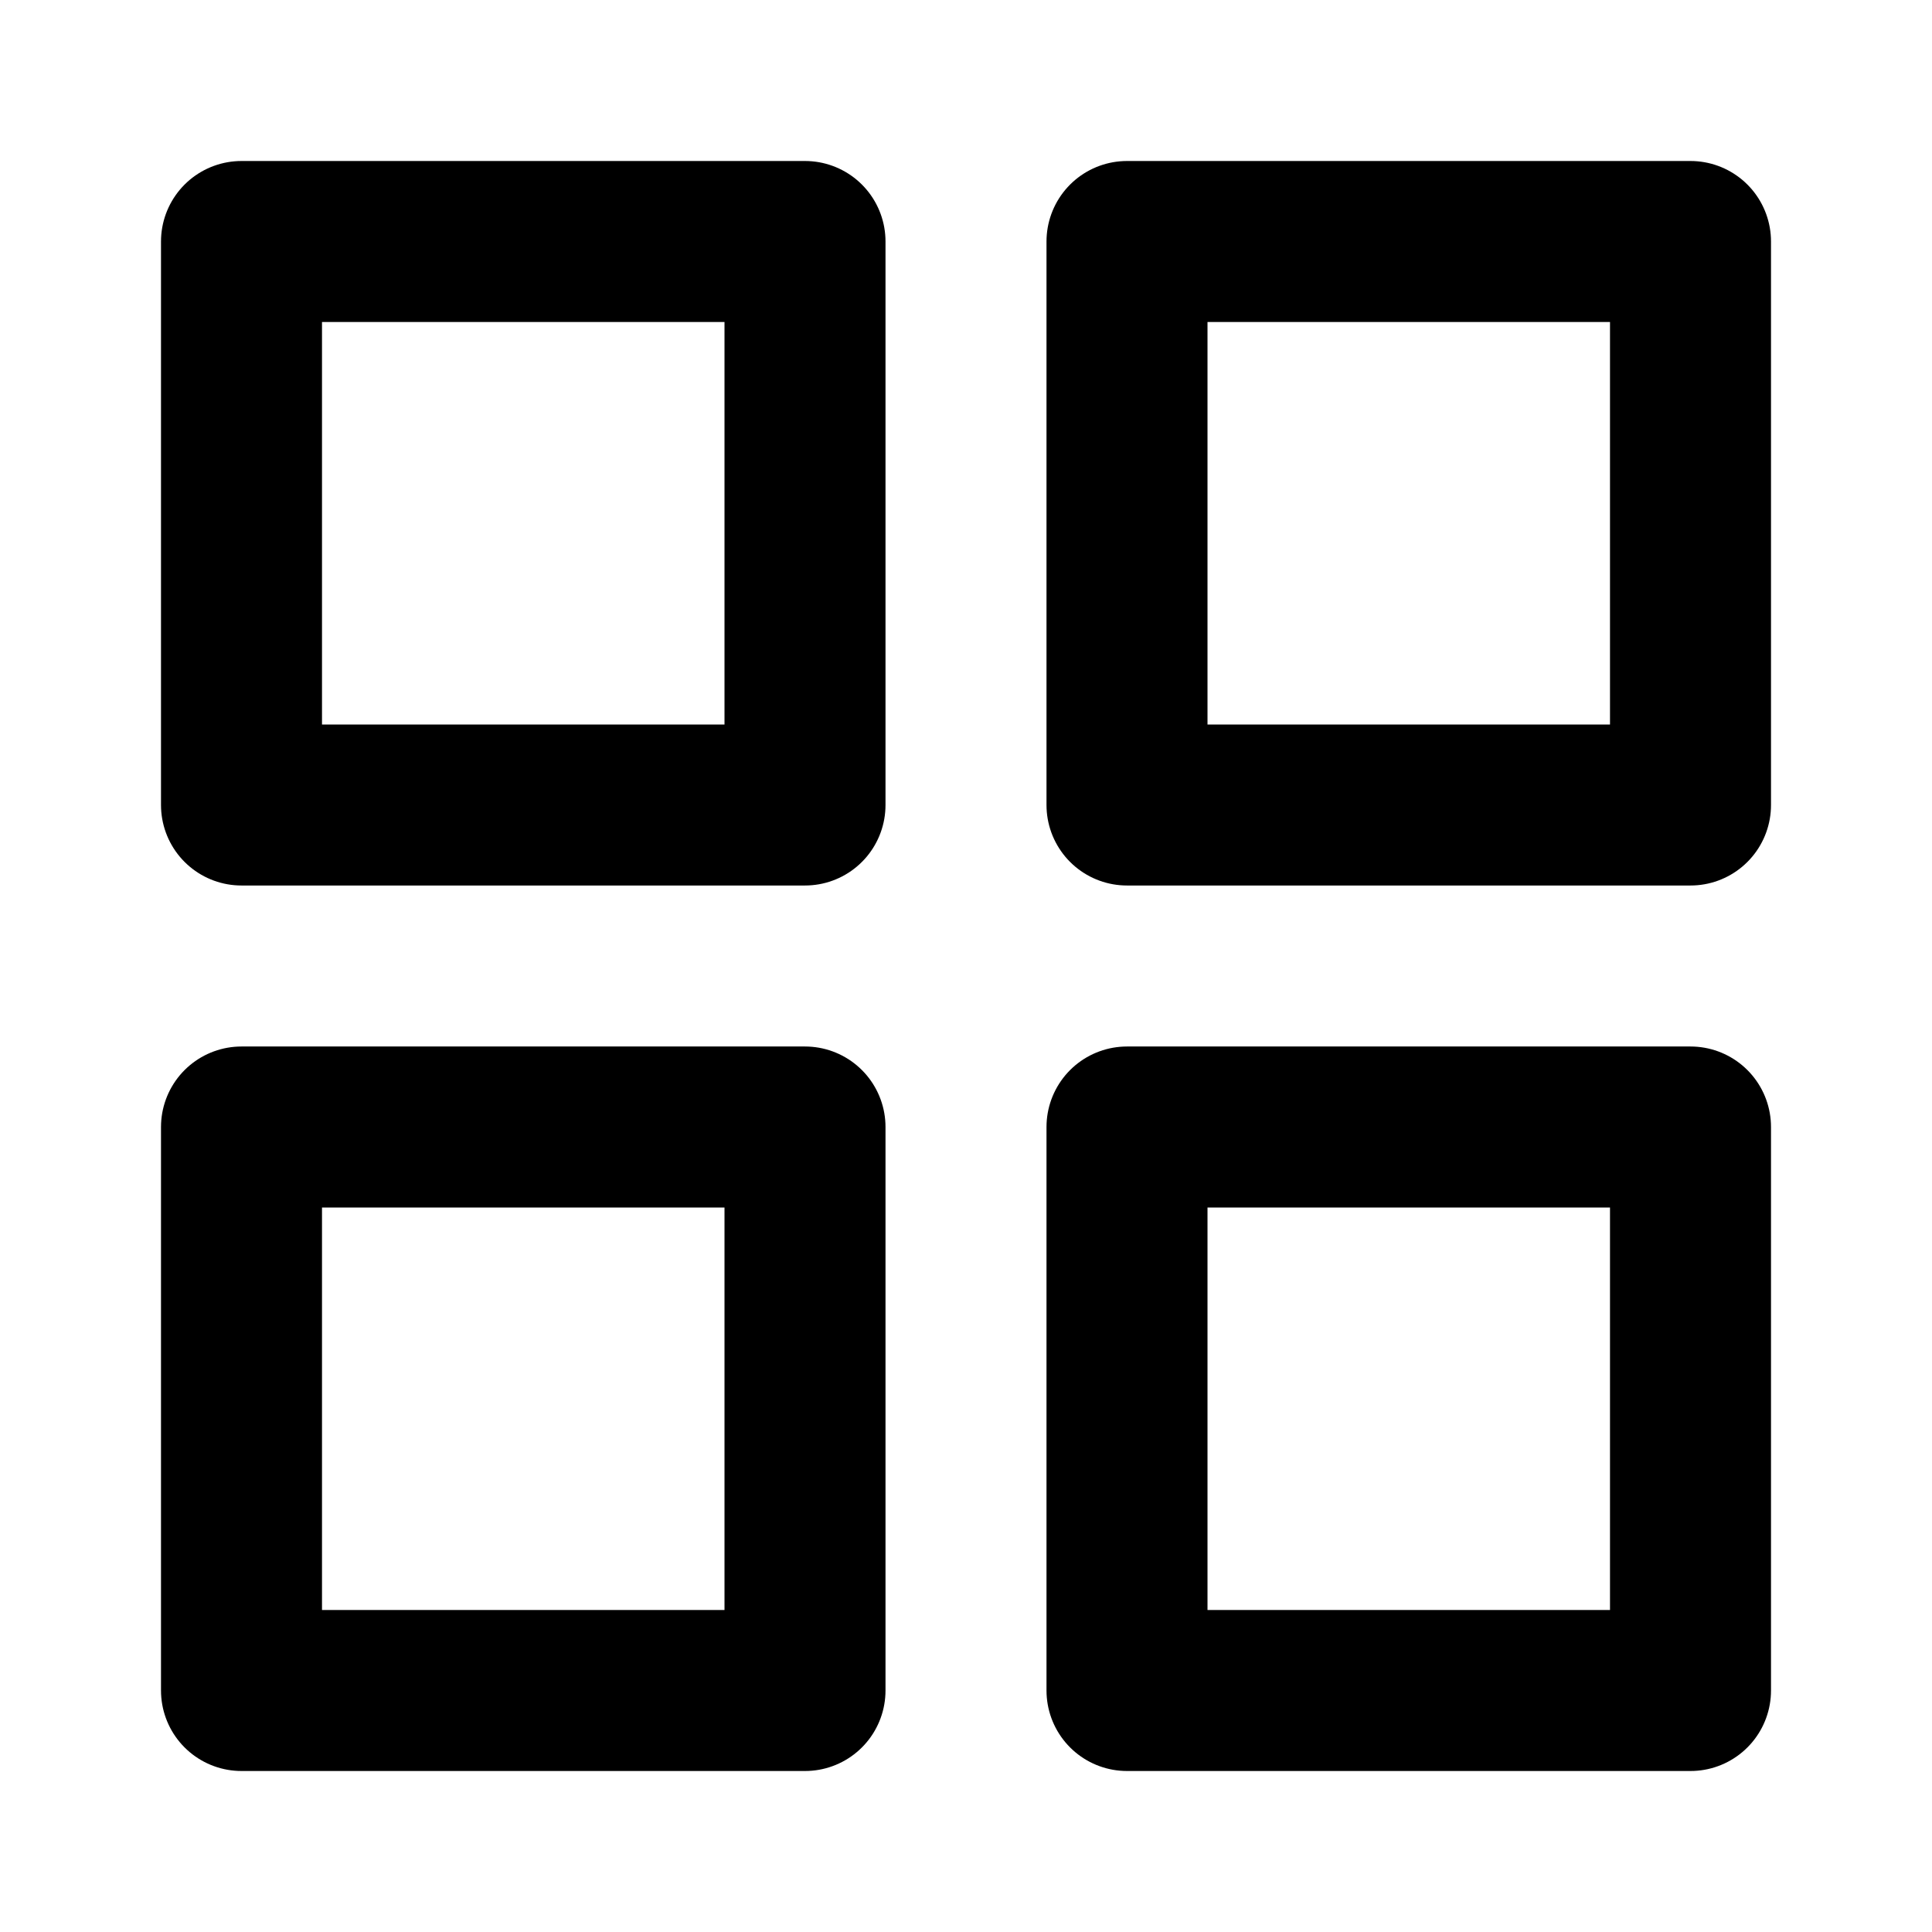
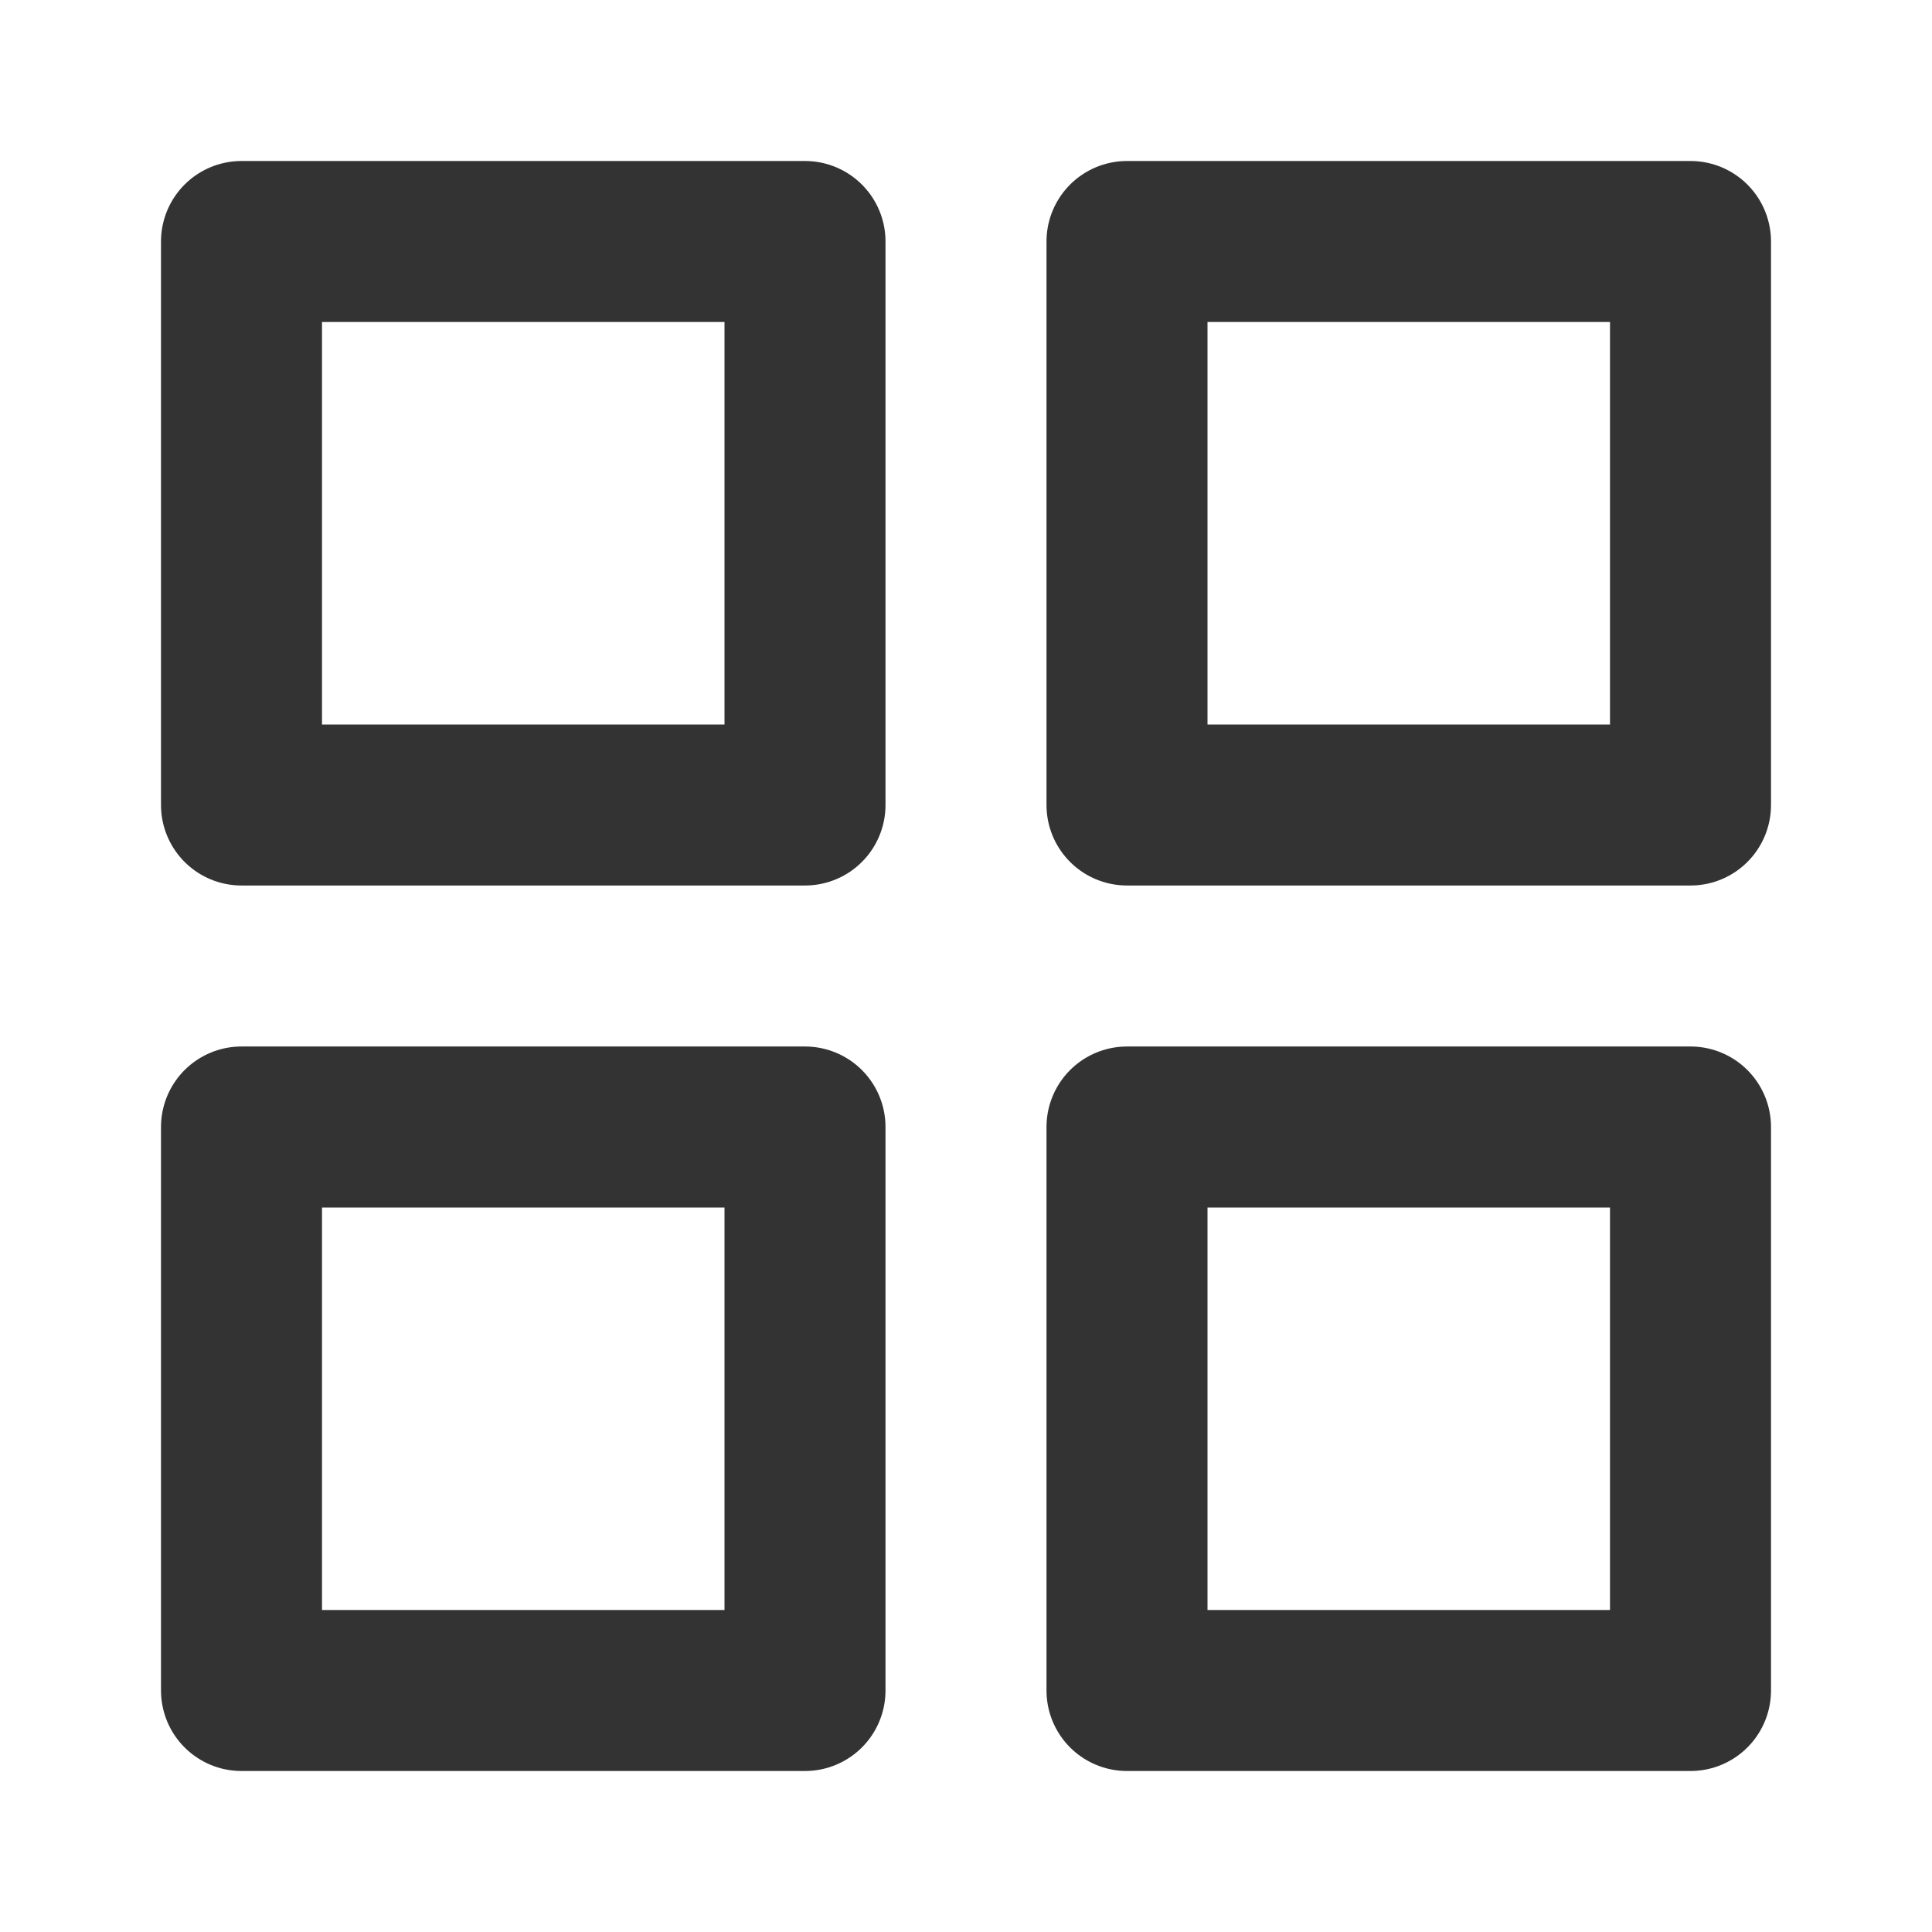
- <svg xmlns="http://www.w3.org/2000/svg" width="24" height="24" viewBox="0 0 24 24" fill="none" stroke="currentColor" stroke-width="2" stroke-linecap="round" stroke-linejoin="round">
+ <svg xmlns="http://www.w3.org/2000/svg" width="24" height="24" viewBox="0 0 24 24" fill="none" stroke="#333333" stroke-width="2" stroke-linecap="round" stroke-linejoin="round">
  <rect x="3" y="3" width="7" height="7" />
  <rect x="14" y="3" width="7" height="7" />
  <rect x="14" y="14" width="7" height="7" />
  <rect x="3" y="14" width="7" height="7" />
</svg>
